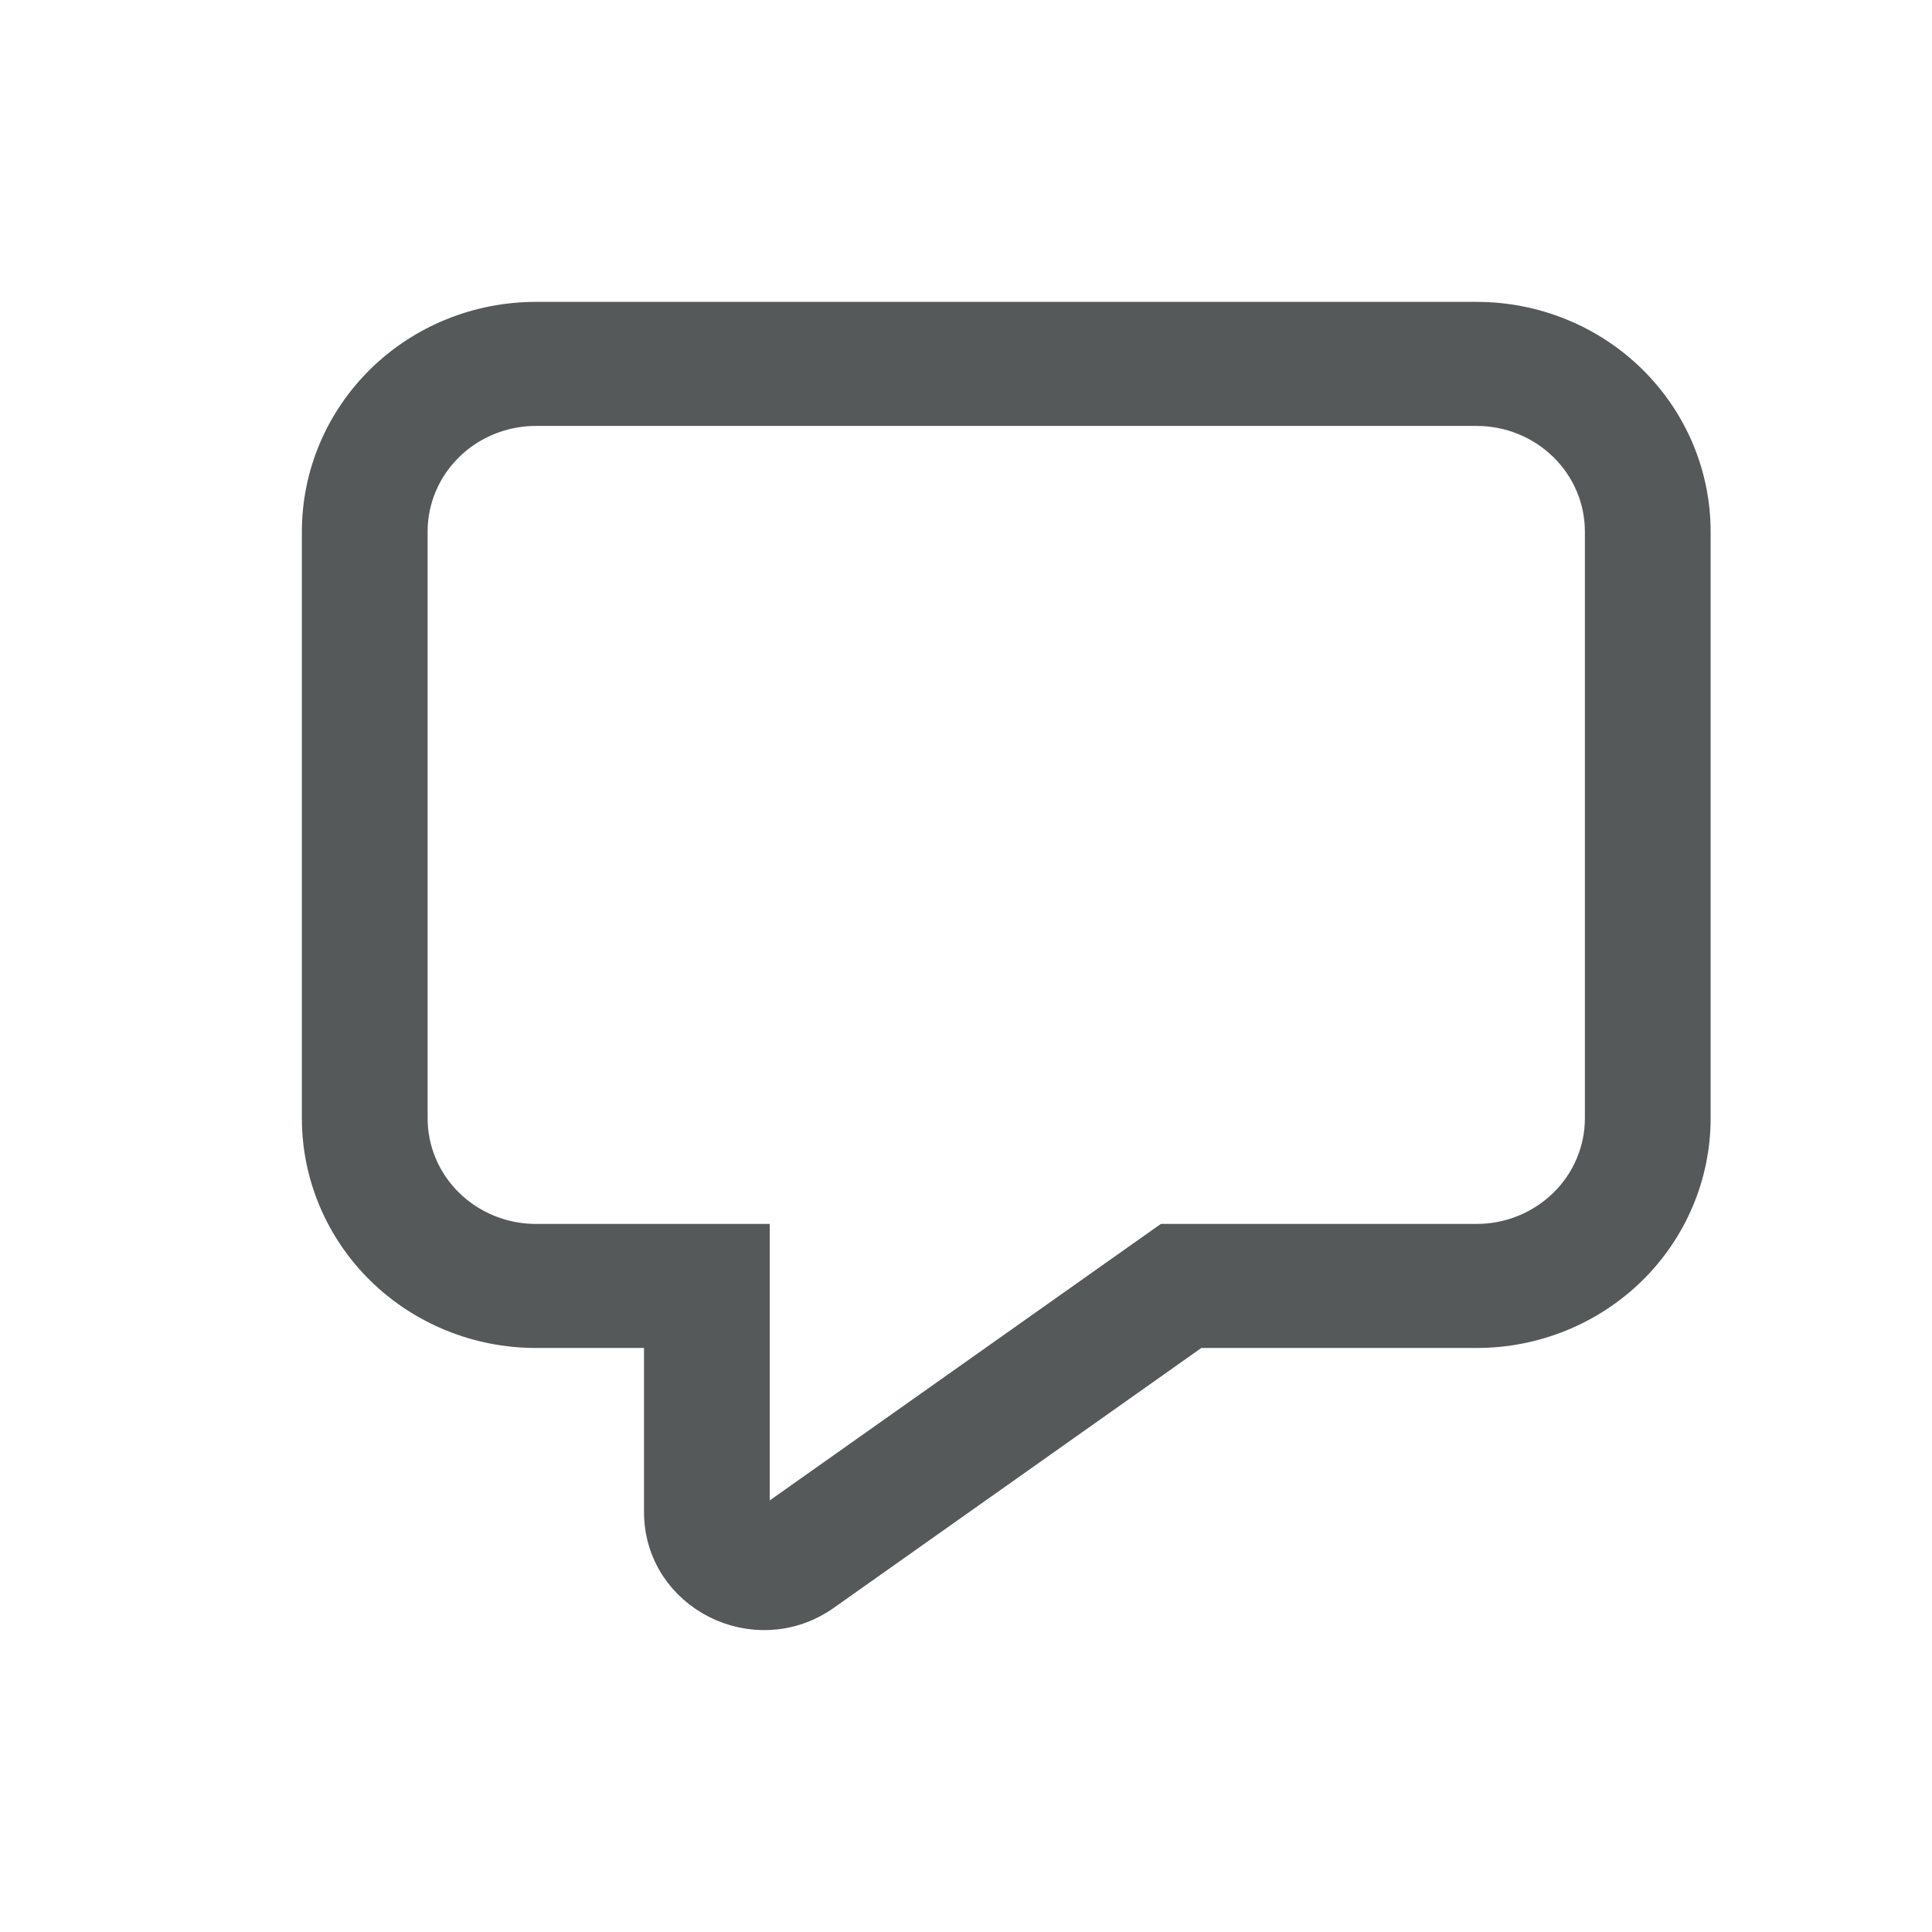
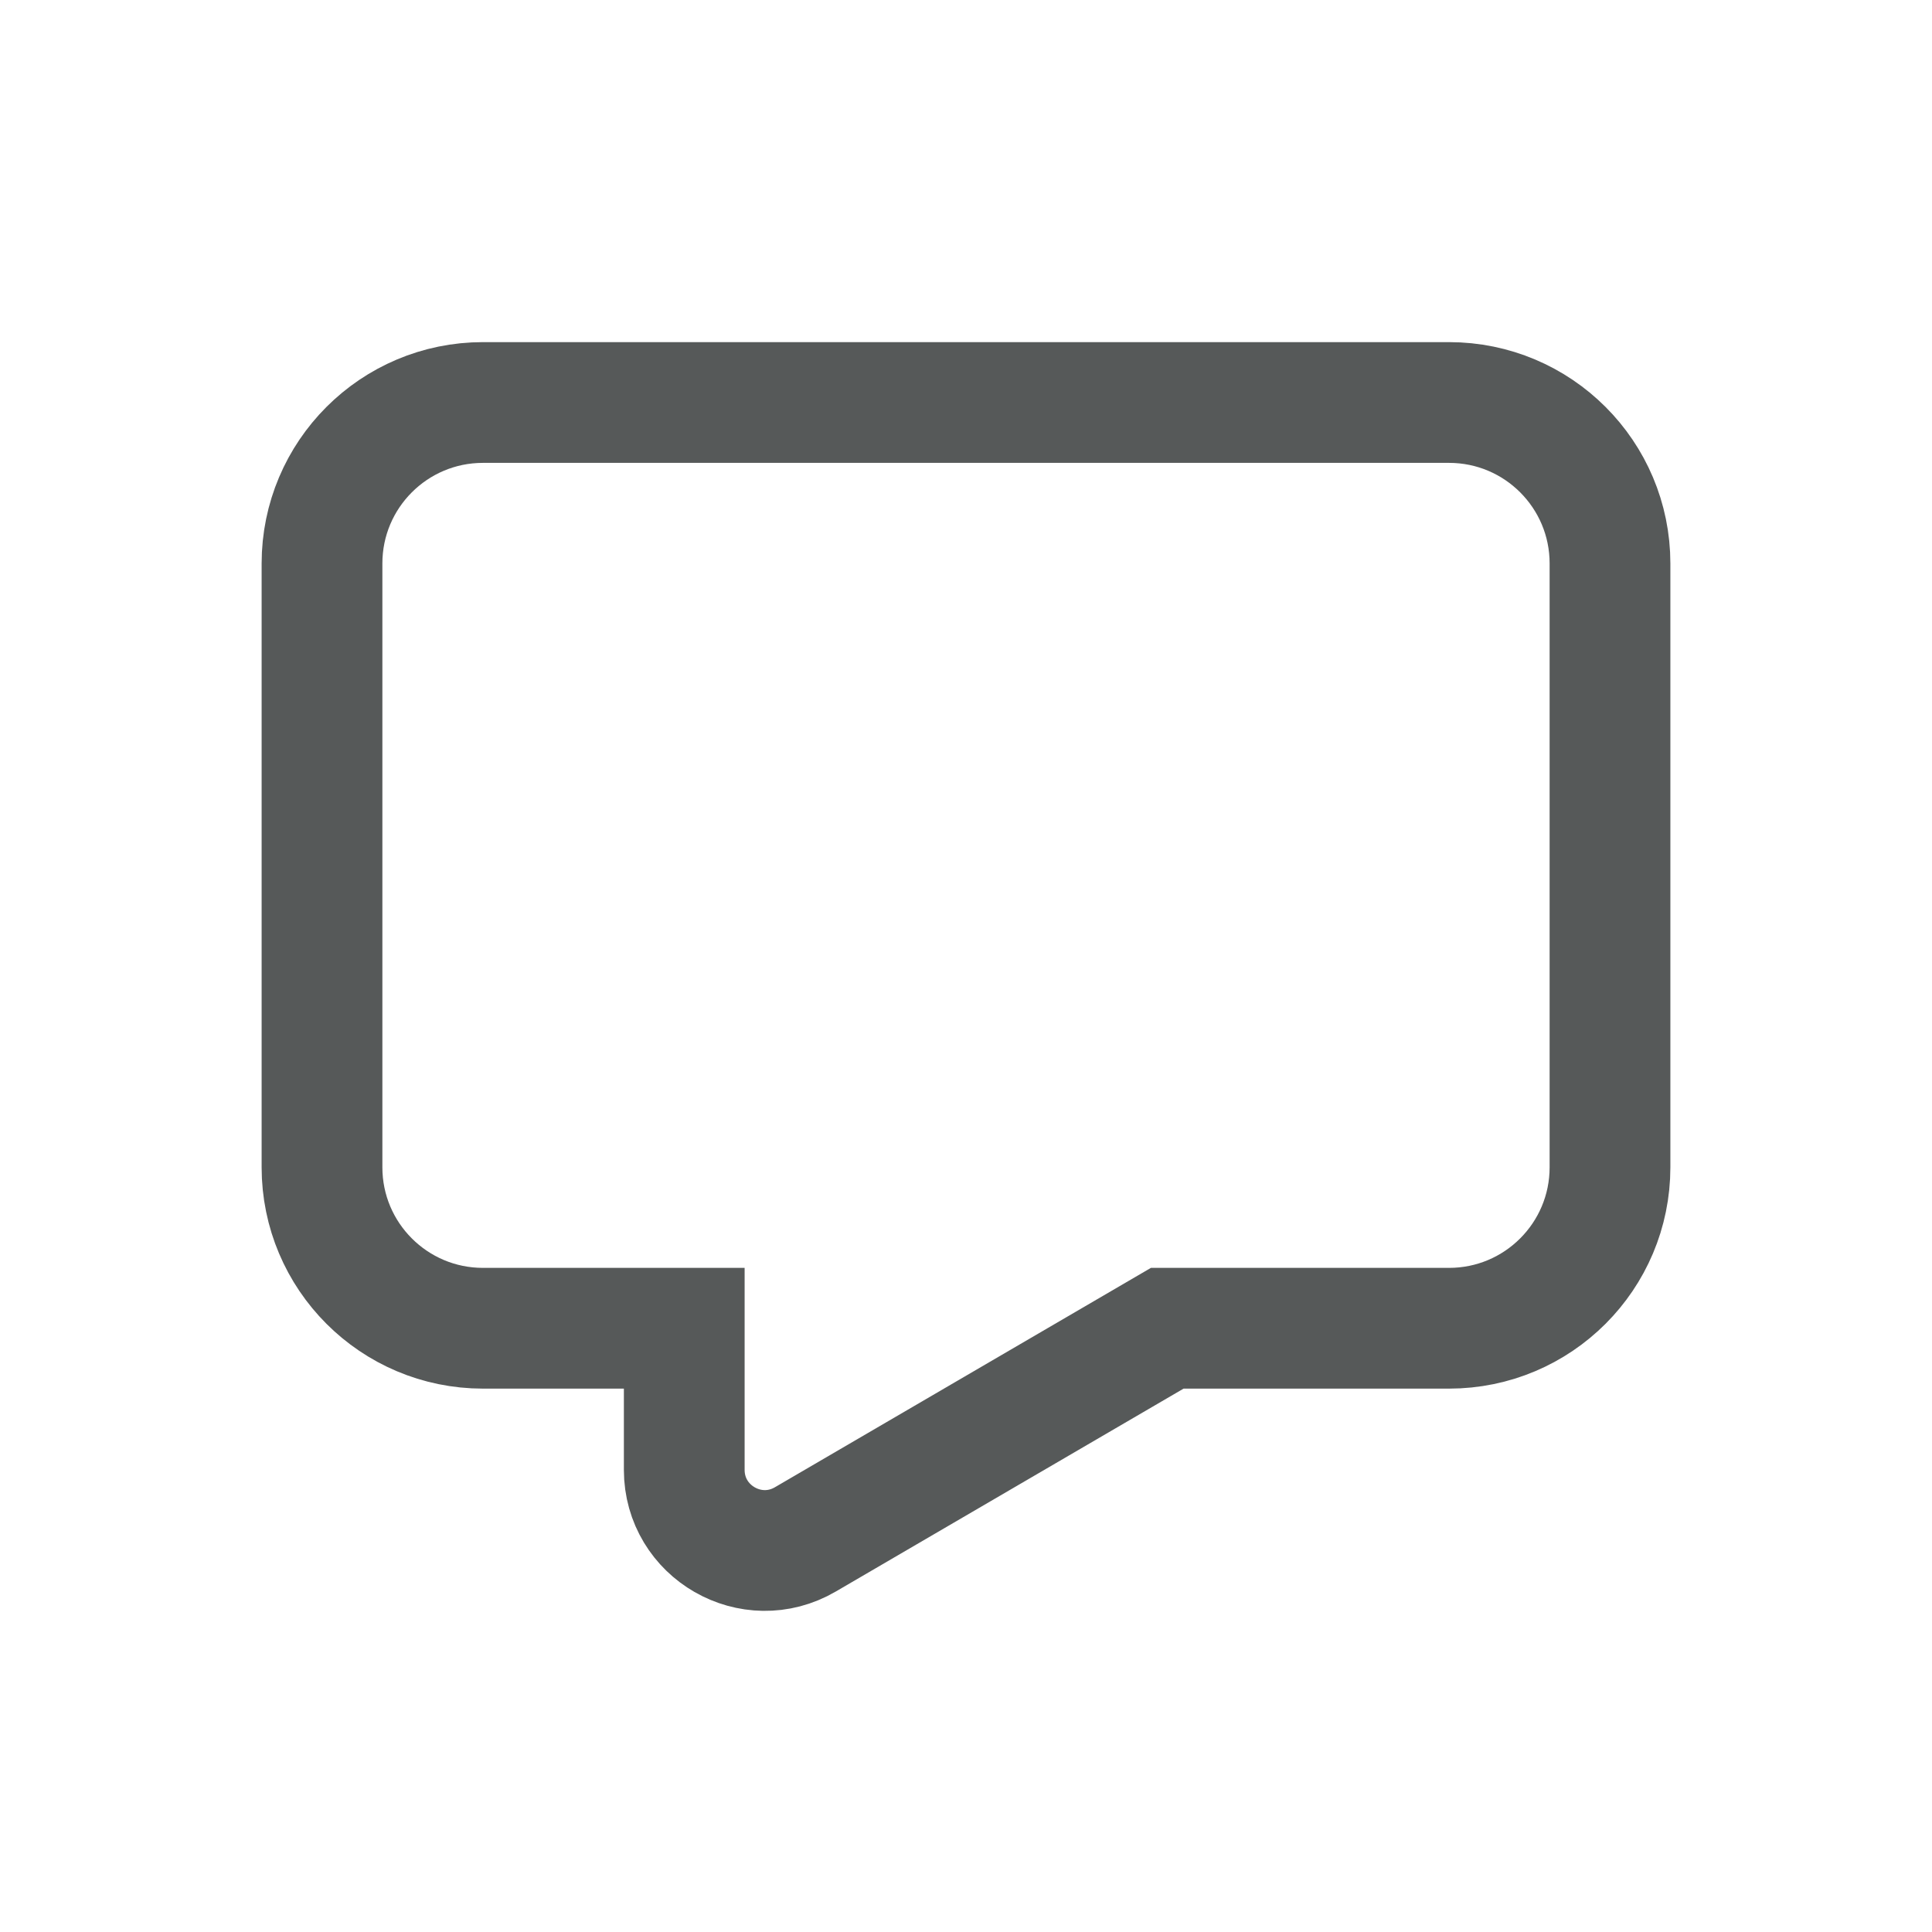
<svg xmlns="http://www.w3.org/2000/svg" width="24" height="24" viewBox="0 0 24 24" fill="none">
-   <path d="M6.656 5.041C6.234 5.041 5.828 5.206 5.529 5.499C5.23 5.792 5.062 6.189 5.062 6.603V13.892C5.062 14.306 5.23 14.704 5.529 14.996C5.828 15.289 6.234 15.454 6.656 15.454H9.312V18.783C9.312 18.924 9.475 19.007 9.593 18.923L14.5 15.454H18.344C18.766 15.454 19.172 15.289 19.471 14.996C19.77 14.704 19.938 14.306 19.938 13.892V6.603C19.938 6.189 19.77 5.792 19.471 5.499C19.172 5.206 18.766 5.041 18.344 5.041H6.656ZM4 6.603C4 5.913 4.28 5.251 4.778 4.762C5.276 4.274 5.952 4 6.656 4H18.344C19.048 4 19.724 4.274 20.222 4.762C20.72 5.251 21 5.913 21 6.603V13.892C21 14.582 20.72 15.245 20.222 15.733C19.724 16.221 19.048 16.495 18.344 16.495H14.844L10.215 19.768C9.395 20.348 8.25 19.774 8.25 18.782V16.495H6.656C5.952 16.495 5.276 16.221 4.778 15.733C4.28 15.245 4 14.582 4 13.892V6.603Z" fill="#565959" stroke="#565959" stroke-width="0.5" />
+   <path d="M4 14.5V7C4 5.895 4.895 5 6 5H18C19.105 5 20 5.895 20 7V14.5C20 15.605 19.105 16.5 18 16.5H14.5L10.004 19.123C9.337 19.512 8.5 19.031 8.5 18.259V16.5H6C4.895 16.5 4 15.605 4 14.5Z" stroke="#565959" stroke-width="1.5" />
</svg>
